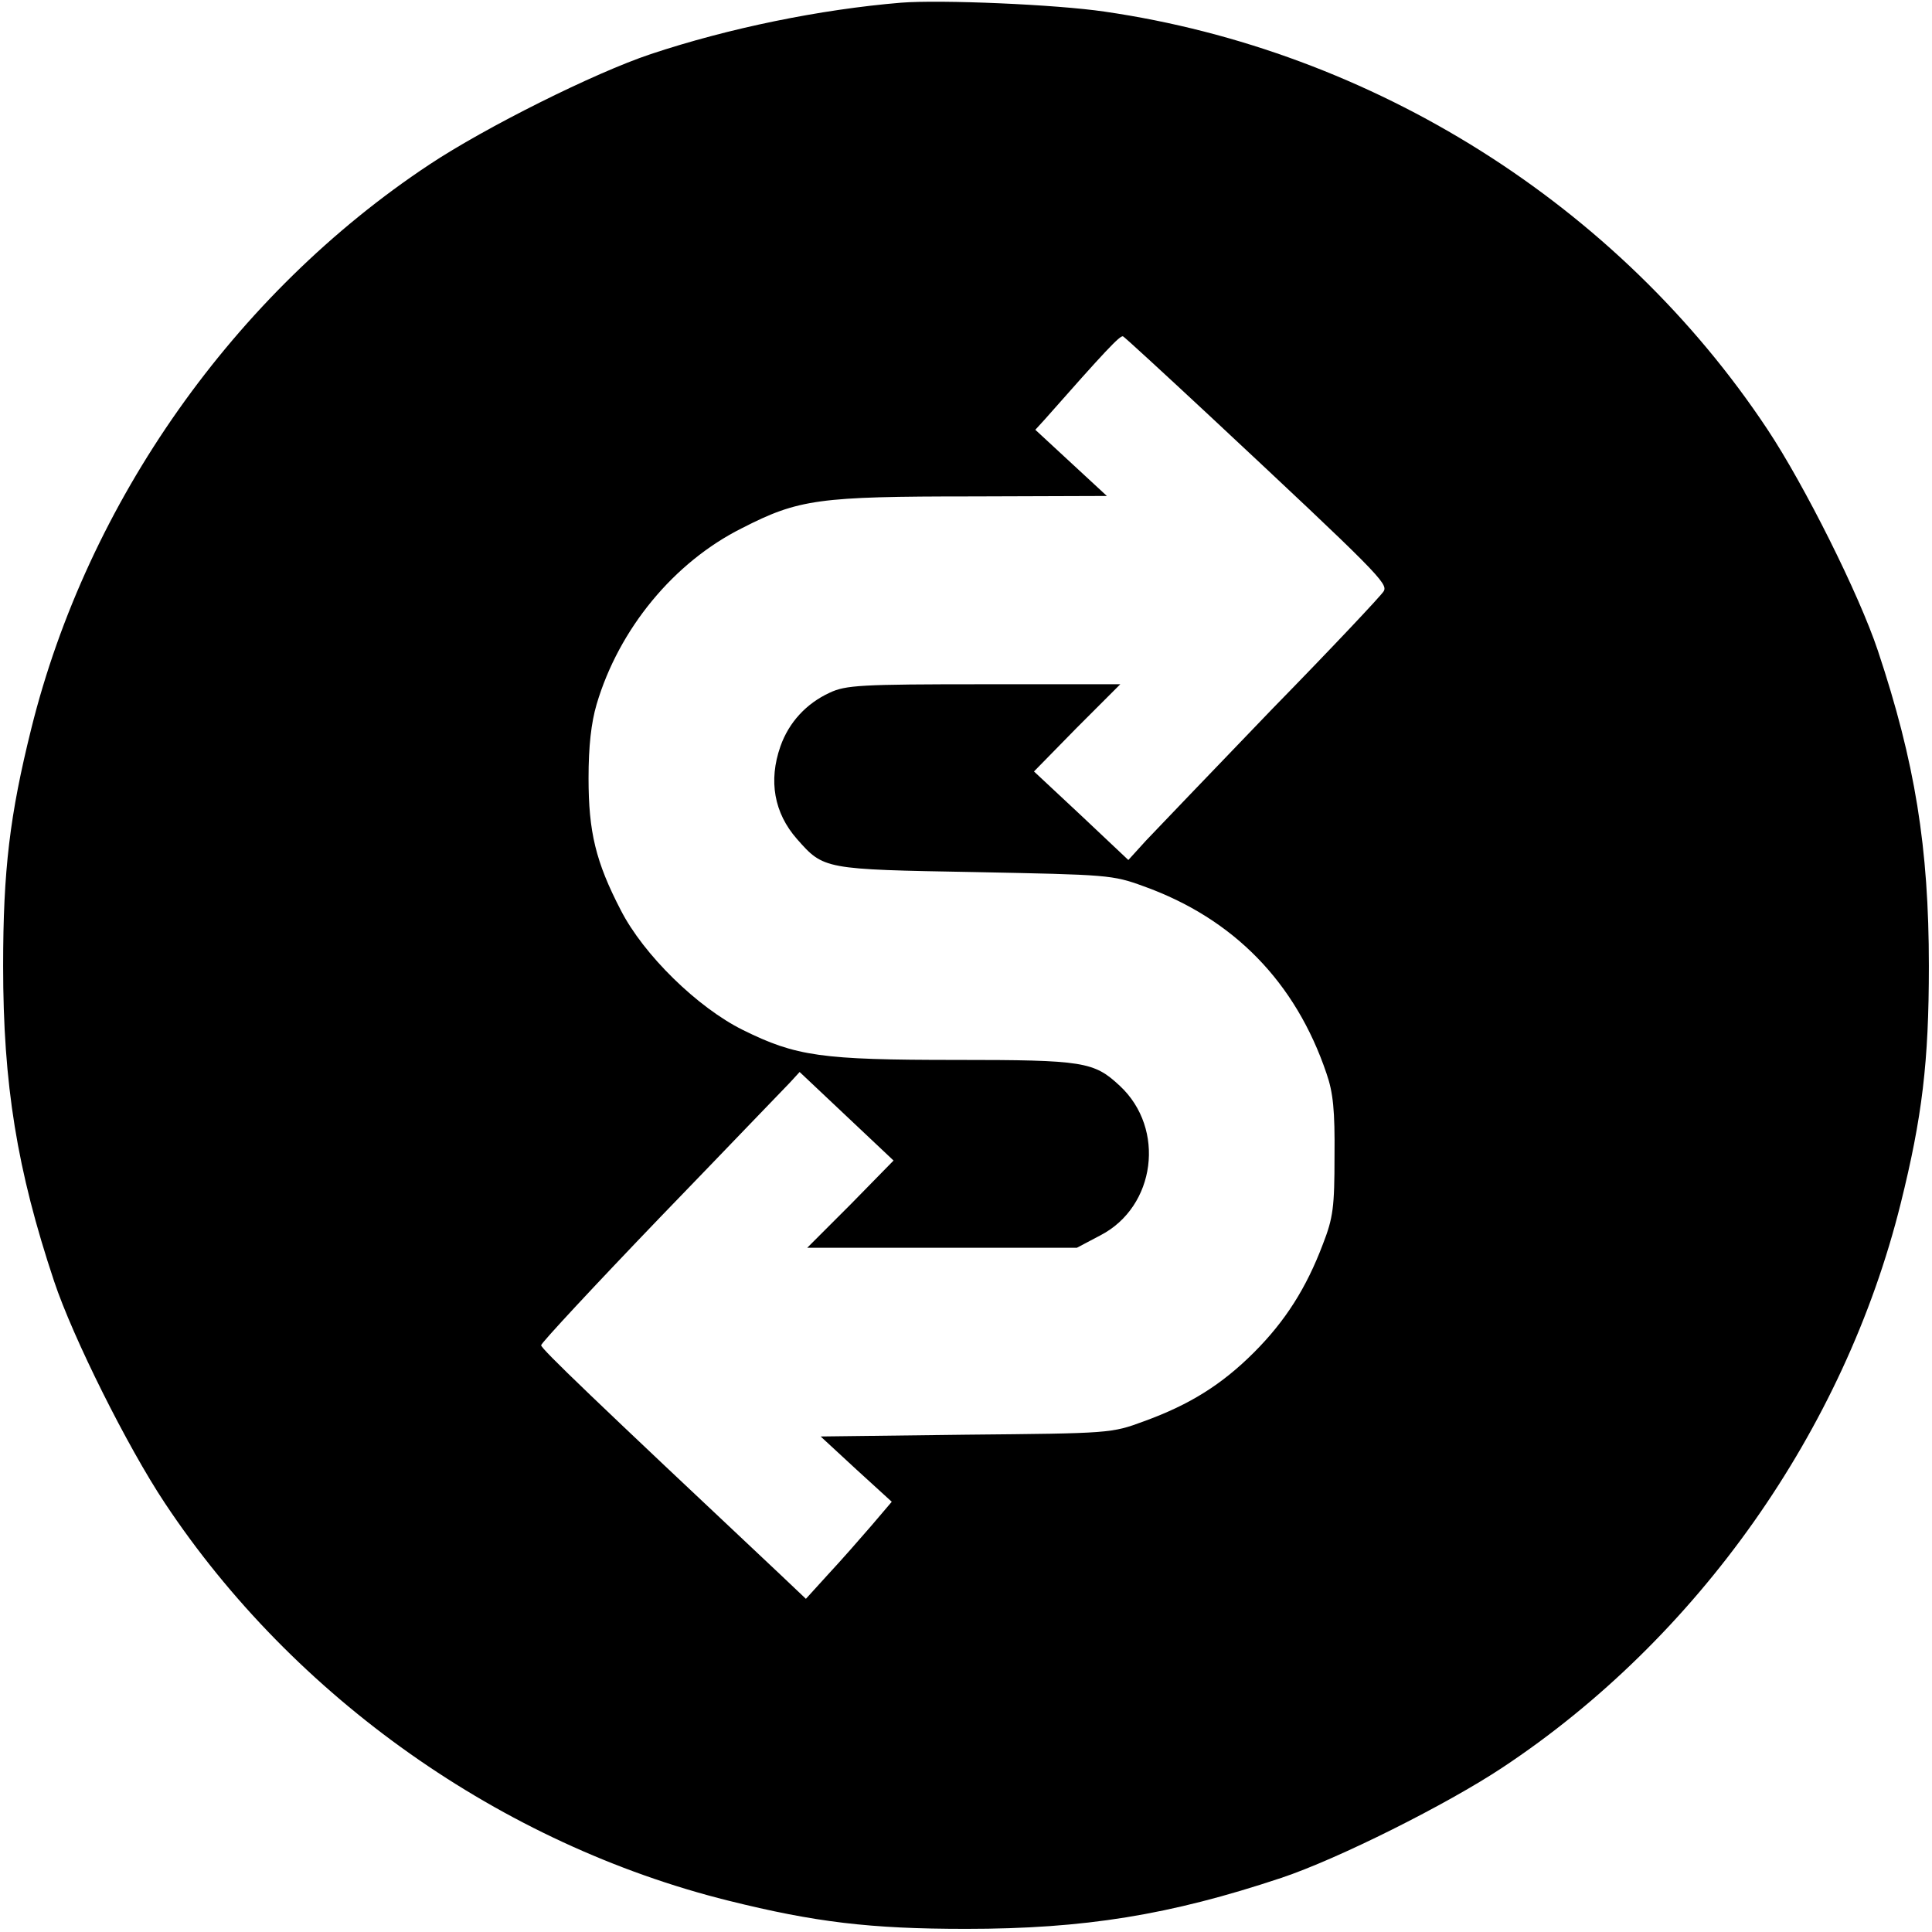
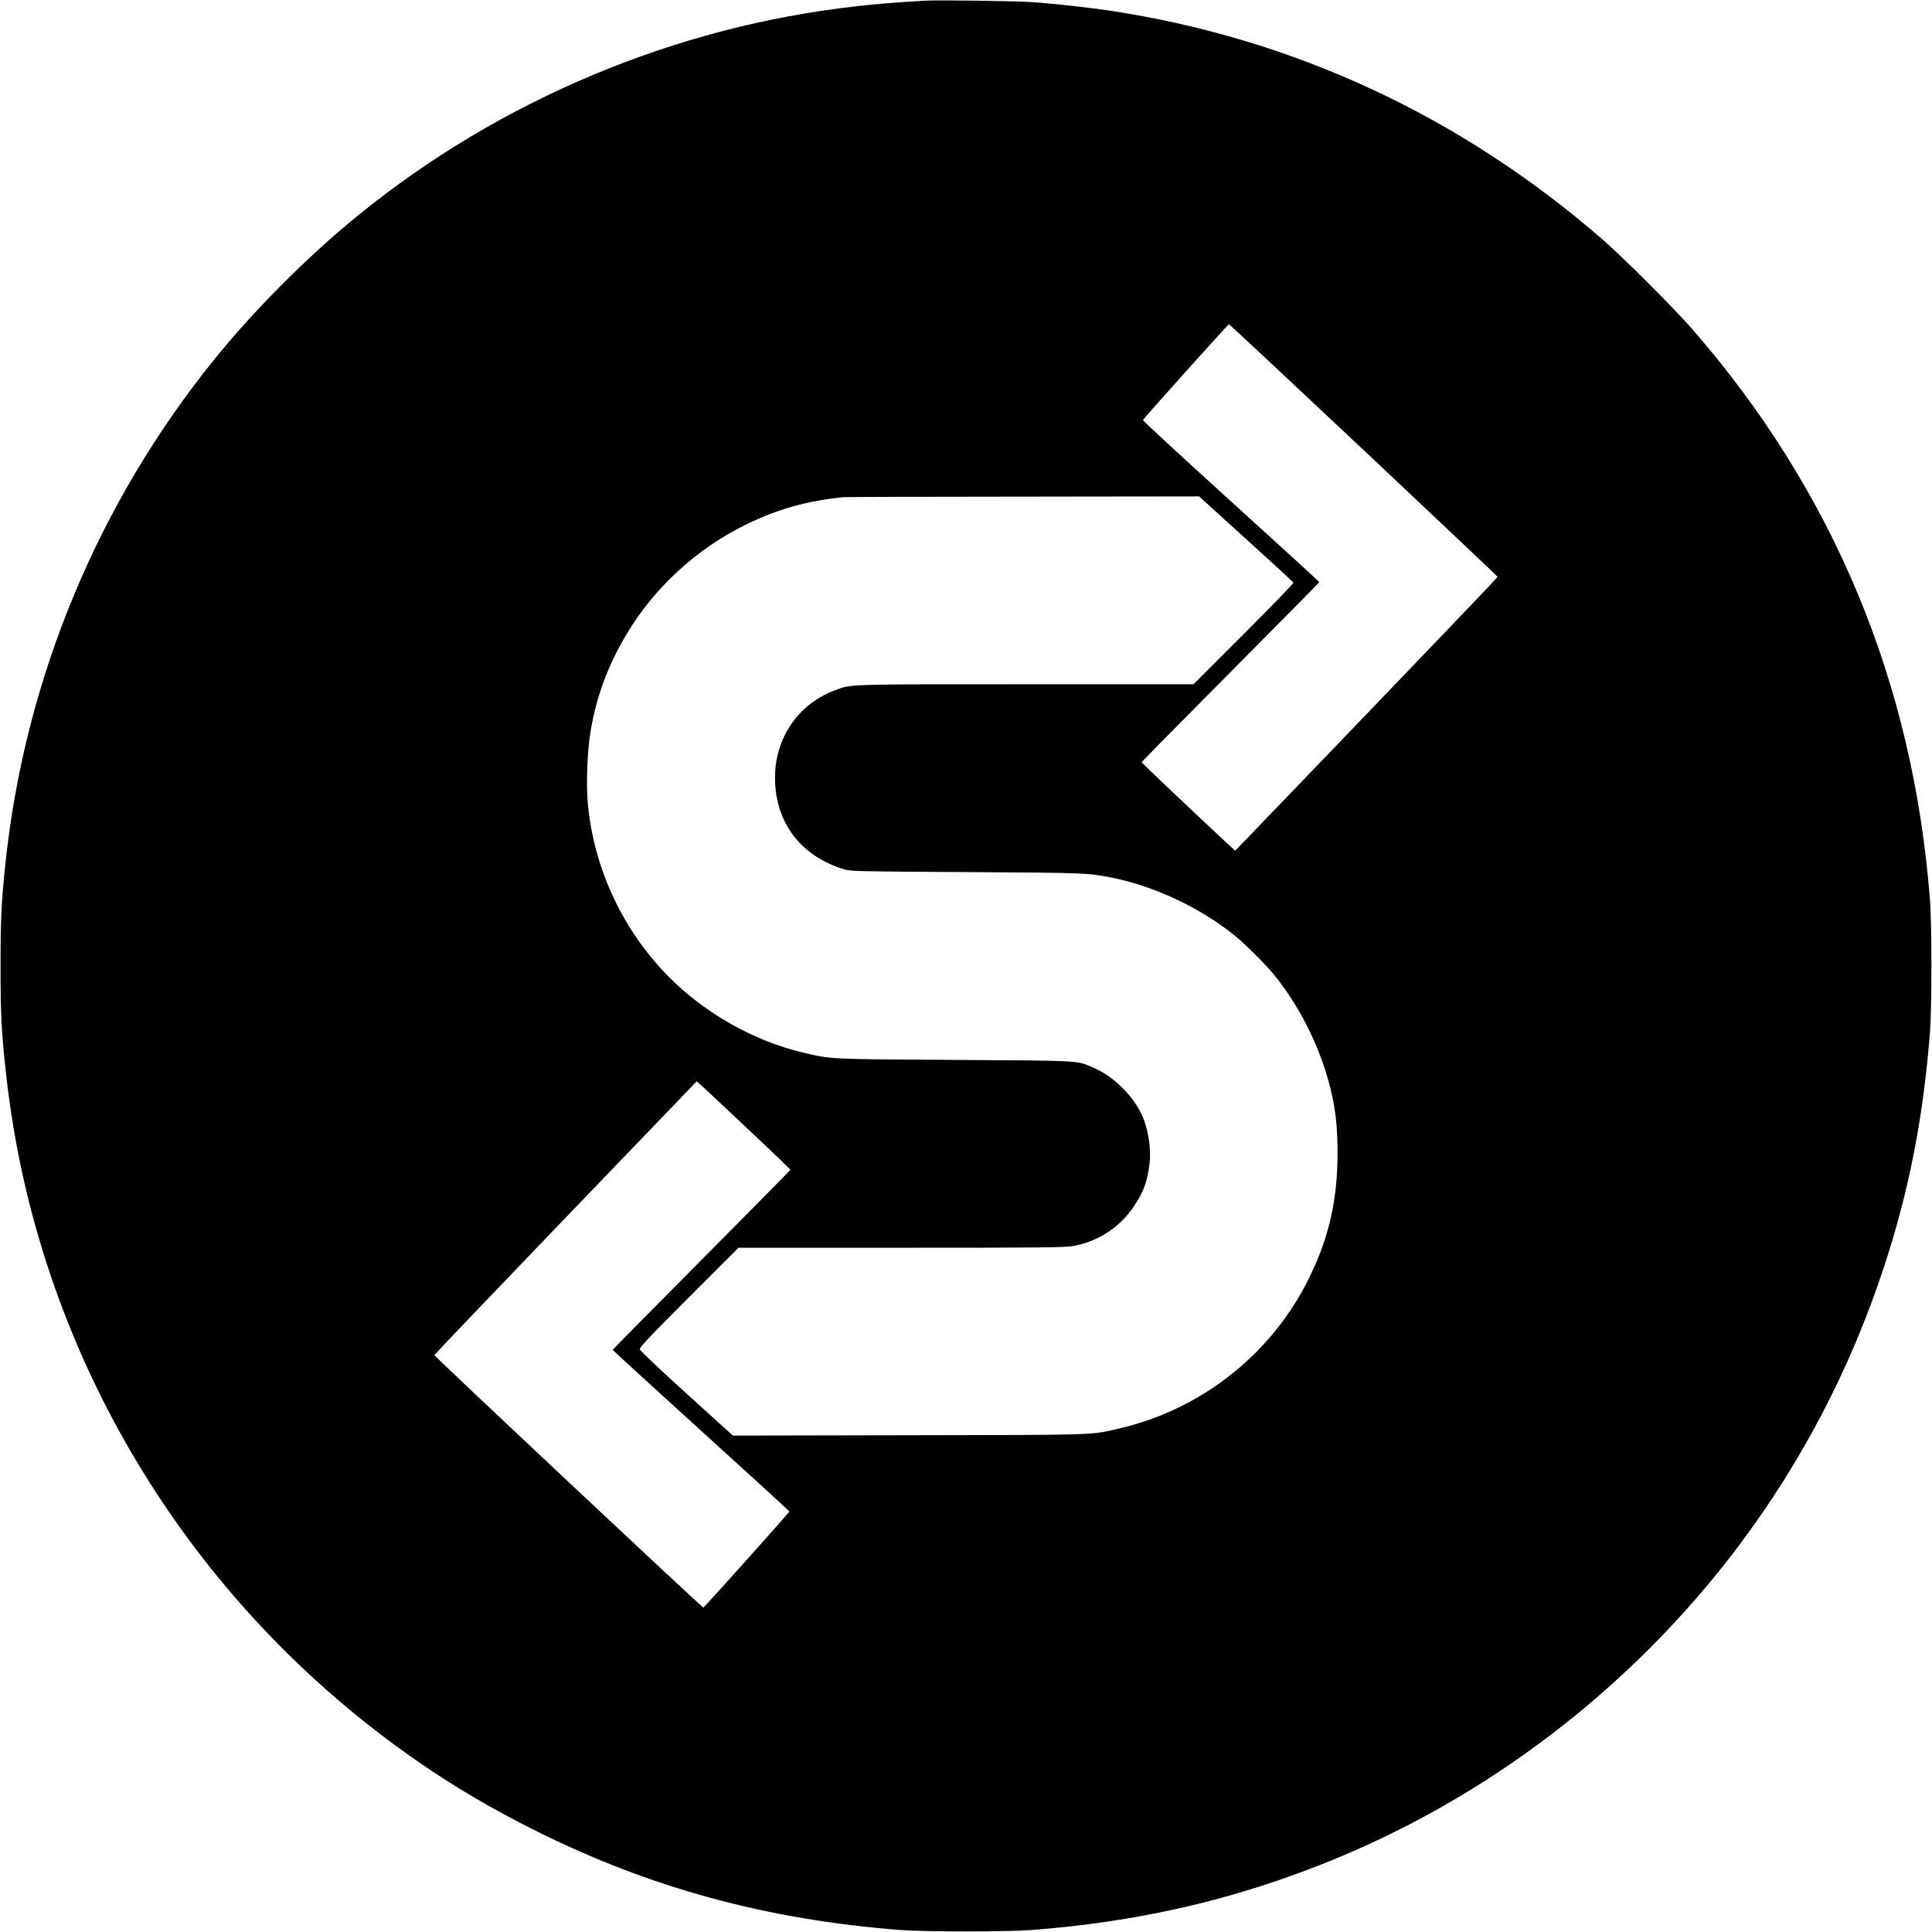
- <svg xmlns="http://www.w3.org/2000/svg" version="1.0" width="432pt" height="432pt" viewBox="0 0 432 432" preserveAspectRatio="xMidYMid meet">
-   <g transform="translate(0,432) scale(0.1,-0.1)" fill="#000000" stroke="none">
-     <path d="M2015 4314 c-181 -15 -386 -57 -560 -115 -126 -42 -370 -164 -495 -247 -436 -289 -764 -754 -890 -1261 -48 -193 -63 -316 -63 -531 0 -265 31 -456 114 -705 42 -126 164 -370 247 -495 289 -436 754 -764 1261 -890 193 -48 316 -63 531 -63 265 0 456 31 705 114 126 42 370 164 495 247 436 289 764 754 890 1261 48 193 63 316 63 531 0 265 -31 456 -114 705 -42 126 -164 370 -247 495 -333 502 -882 847 -1482 934 -108 16 -366 27 -455 20z m690 -924 c377 -352 399 -375 389 -392 -5 -9 -117 -128 -250 -264 -132 -137 -258 -269 -281 -293 l-40 -44 -105 99 -106 99 96 98 97 97 -305 0 c-276 0 -309 -2 -345 -19 -52 -24 -91 -66 -110 -120 -27 -77 -14 -149 37 -207 60 -68 60 -68 398 -74 298 -6 307 -6 378 -32 200 -72 339 -214 408 -418 15 -43 19 -83 18 -185 0 -114 -3 -138 -26 -197 -37 -98 -84 -172 -154 -242 -72 -72 -144 -117 -246 -154 -73 -27 -75 -27 -398 -30 l-325 -4 79 -73 80 -73 -46 -54 c-25 -29 -68 -78 -96 -108 l-50 -55 -58 55 c-417 392 -534 504 -534 512 0 5 120 134 266 286 147 152 277 288 290 301 l22 24 105 -99 105 -99 -96 -98 -97 -97 302 0 301 0 53 28 c123 64 146 238 43 334 -58 54 -80 58 -366 58 -301 0 -358 8 -477 67 -101 50 -222 168 -273 268 -56 108 -72 175 -72 295 0 72 6 124 18 165 50 169 173 318 325 394 127 65 171 71 516 71 l300 1 -80 74 -80 74 21 23 c135 153 168 188 175 186 4 -2 91 -82 194 -178z" />
+ <svg xmlns="http://www.w3.org/2000/svg" version="1.0" width="1728pt" height="1728pt" viewBox="0 0 1728 1728" preserveAspectRatio="xMidYMid meet">
+   <g transform="translate(0,1728) scale(0.1,-0.1)" fill="#000000" stroke="none">
+     <path d="M8275 17274 c-287 -17 -421 -28 -615 -50 -1617 -180 -3184 -836 -4453 -1867 -441 -357 -931 -847 -1284 -1284 -1044 -1289 -1695 -2853 -1872 -4493 -38 -352 -46 -508 -46 -940 0 -446 8 -595 51 -980 274 -2468 1619 -4709 3684 -6137 326 -226 664 -424 1050 -617 1026 -512 2066 -795 3260 -888 217 -17 962 -17 1180 0 924 71 1746 256 2570 579 1476 577 2790 1578 3752 2858 567 755 1004 1594 1301 2501 221 672 350 1332 409 2094 17 217 17 962 0 1180 -150 1944 -862 3655 -2126 5106 -167 191 -609 633 -798 798 -1272 1107 -2770 1803 -4413 2051 -176 26 -465 59 -675 75 -134 11 -859 21 -975 14z m3922 -4020 c659 -620 1198 -1130 1198 -1134 0 -4 -528 -557 -1174 -1229 l-1173 -1220 -84 77 c-244 226 -752 708 -753 714 -1 4 357 366 794 806 437 440 795 802 795 805 0 4 -356 329 -790 723 -435 394 -789 721 -787 727 4 14 761 857 769 857 4 0 546 -507 1205 -1126z m-1052 -795 c231 -209 422 -385 424 -391 2 -6 -198 -212 -445 -459 l-449 -449 -1497 0 c-1618 0 -1564 2 -1710 -54 -346 -130 -555 -455 -535 -834 19 -375 249 -659 623 -769 54 -16 152 -18 1099 -23 1075 -7 1068 -7 1295 -51 372 -74 781 -266 1085 -510 100 -80 280 -259 363 -361 240 -295 429 -685 512 -1058 40 -178 53 -318 53 -540 0 -438 -88 -797 -290 -1180 -338 -639 -946 -1108 -1653 -1274 -268 -63 -164 -60 -1890 -63 l-1575 -3 -415 376 c-243 220 -416 384 -418 397 -3 15 100 124 440 464 l443 443 1451 0 c1260 0 1463 2 1539 15 227 40 423 168 549 359 84 126 115 212 136 366 18 131 -5 299 -57 425 -78 187 -261 369 -450 449 -149 62 -91 59 -1233 66 -1133 7 -1101 5 -1355 65 -440 103 -884 354 -1207 682 -404 409 -661 954 -719 1528 -18 183 -7 495 25 675 54 310 152 573 316 851 249 421 630 771 1075 989 280 136 541 210 865 243 19 2 744 5 1610 5 l1575 2 420 -381z m-4411 -5319 c184 -173 335 -318 335 -322 1 -4 -357 -366 -794 -806 -437 -440 -795 -802 -795 -805 0 -4 356 -329 790 -723 435 -394 790 -719 790 -723 0 -9 -758 -855 -769 -859 -10 -3 -2406 2246 -2406 2258 0 4 528 557 1174 1229 l1173 1220 84 -77 c46 -42 234 -219 418 -392z" />
  </g>
</svg>
